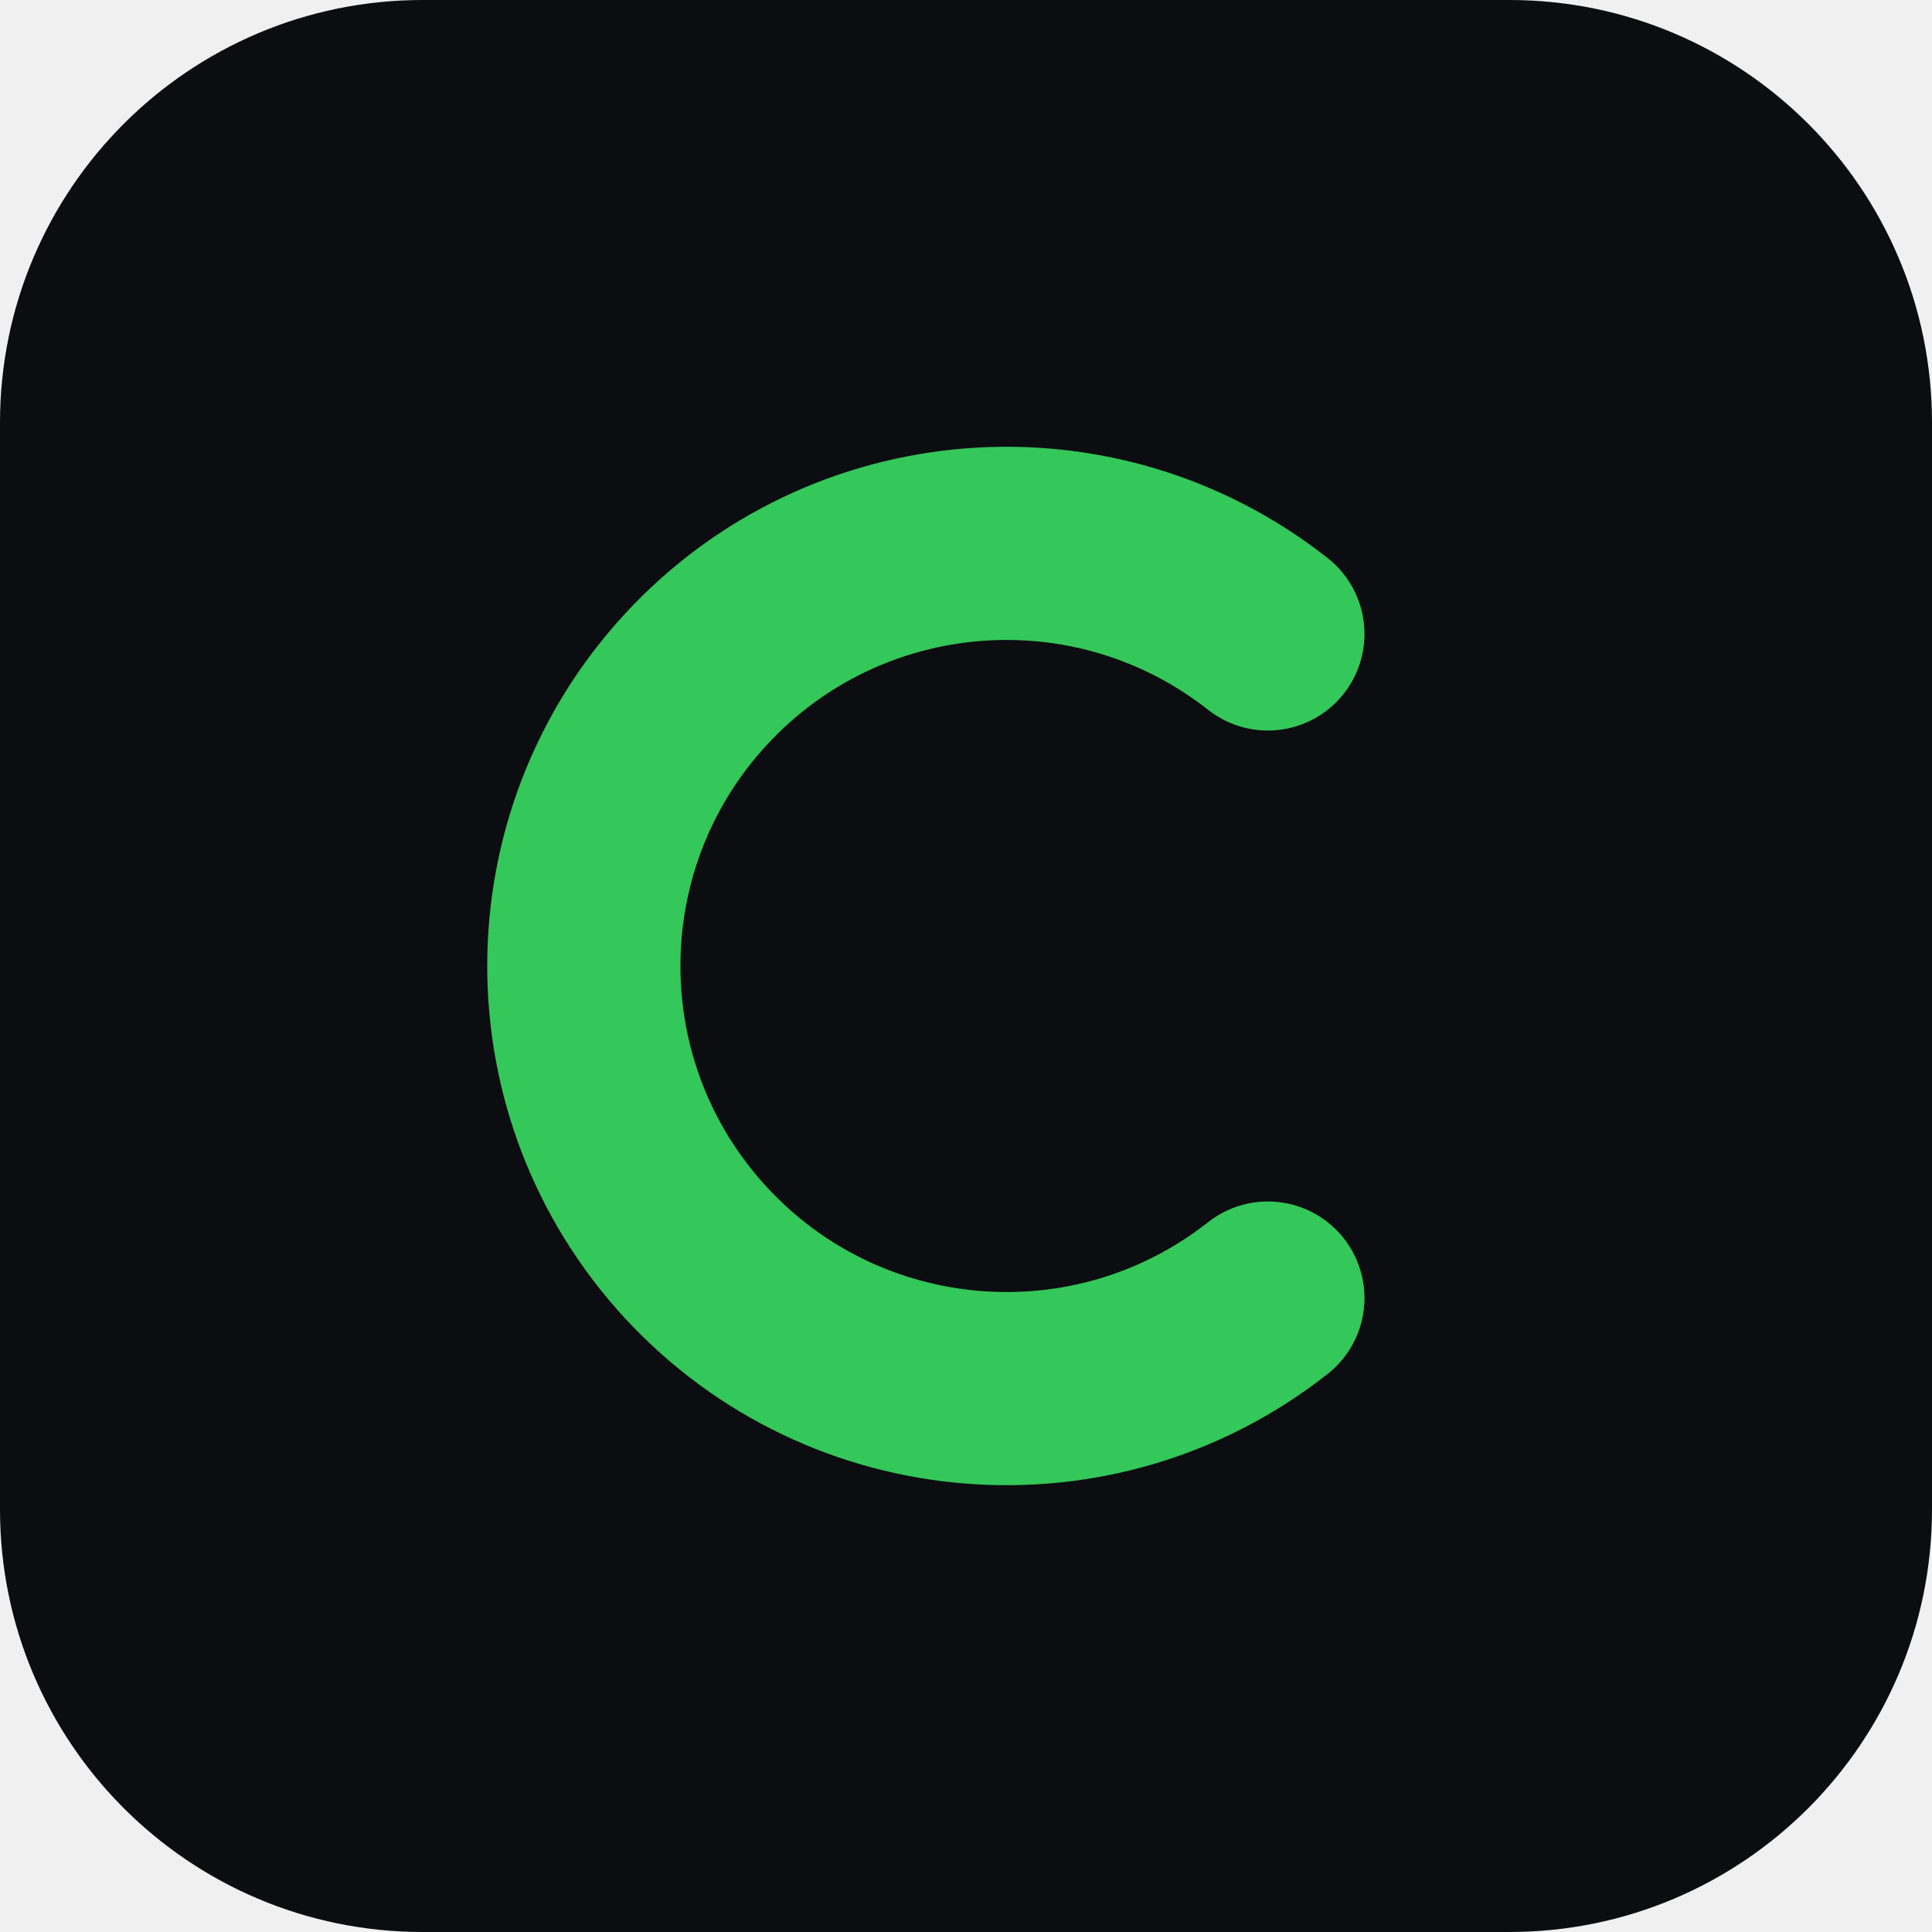
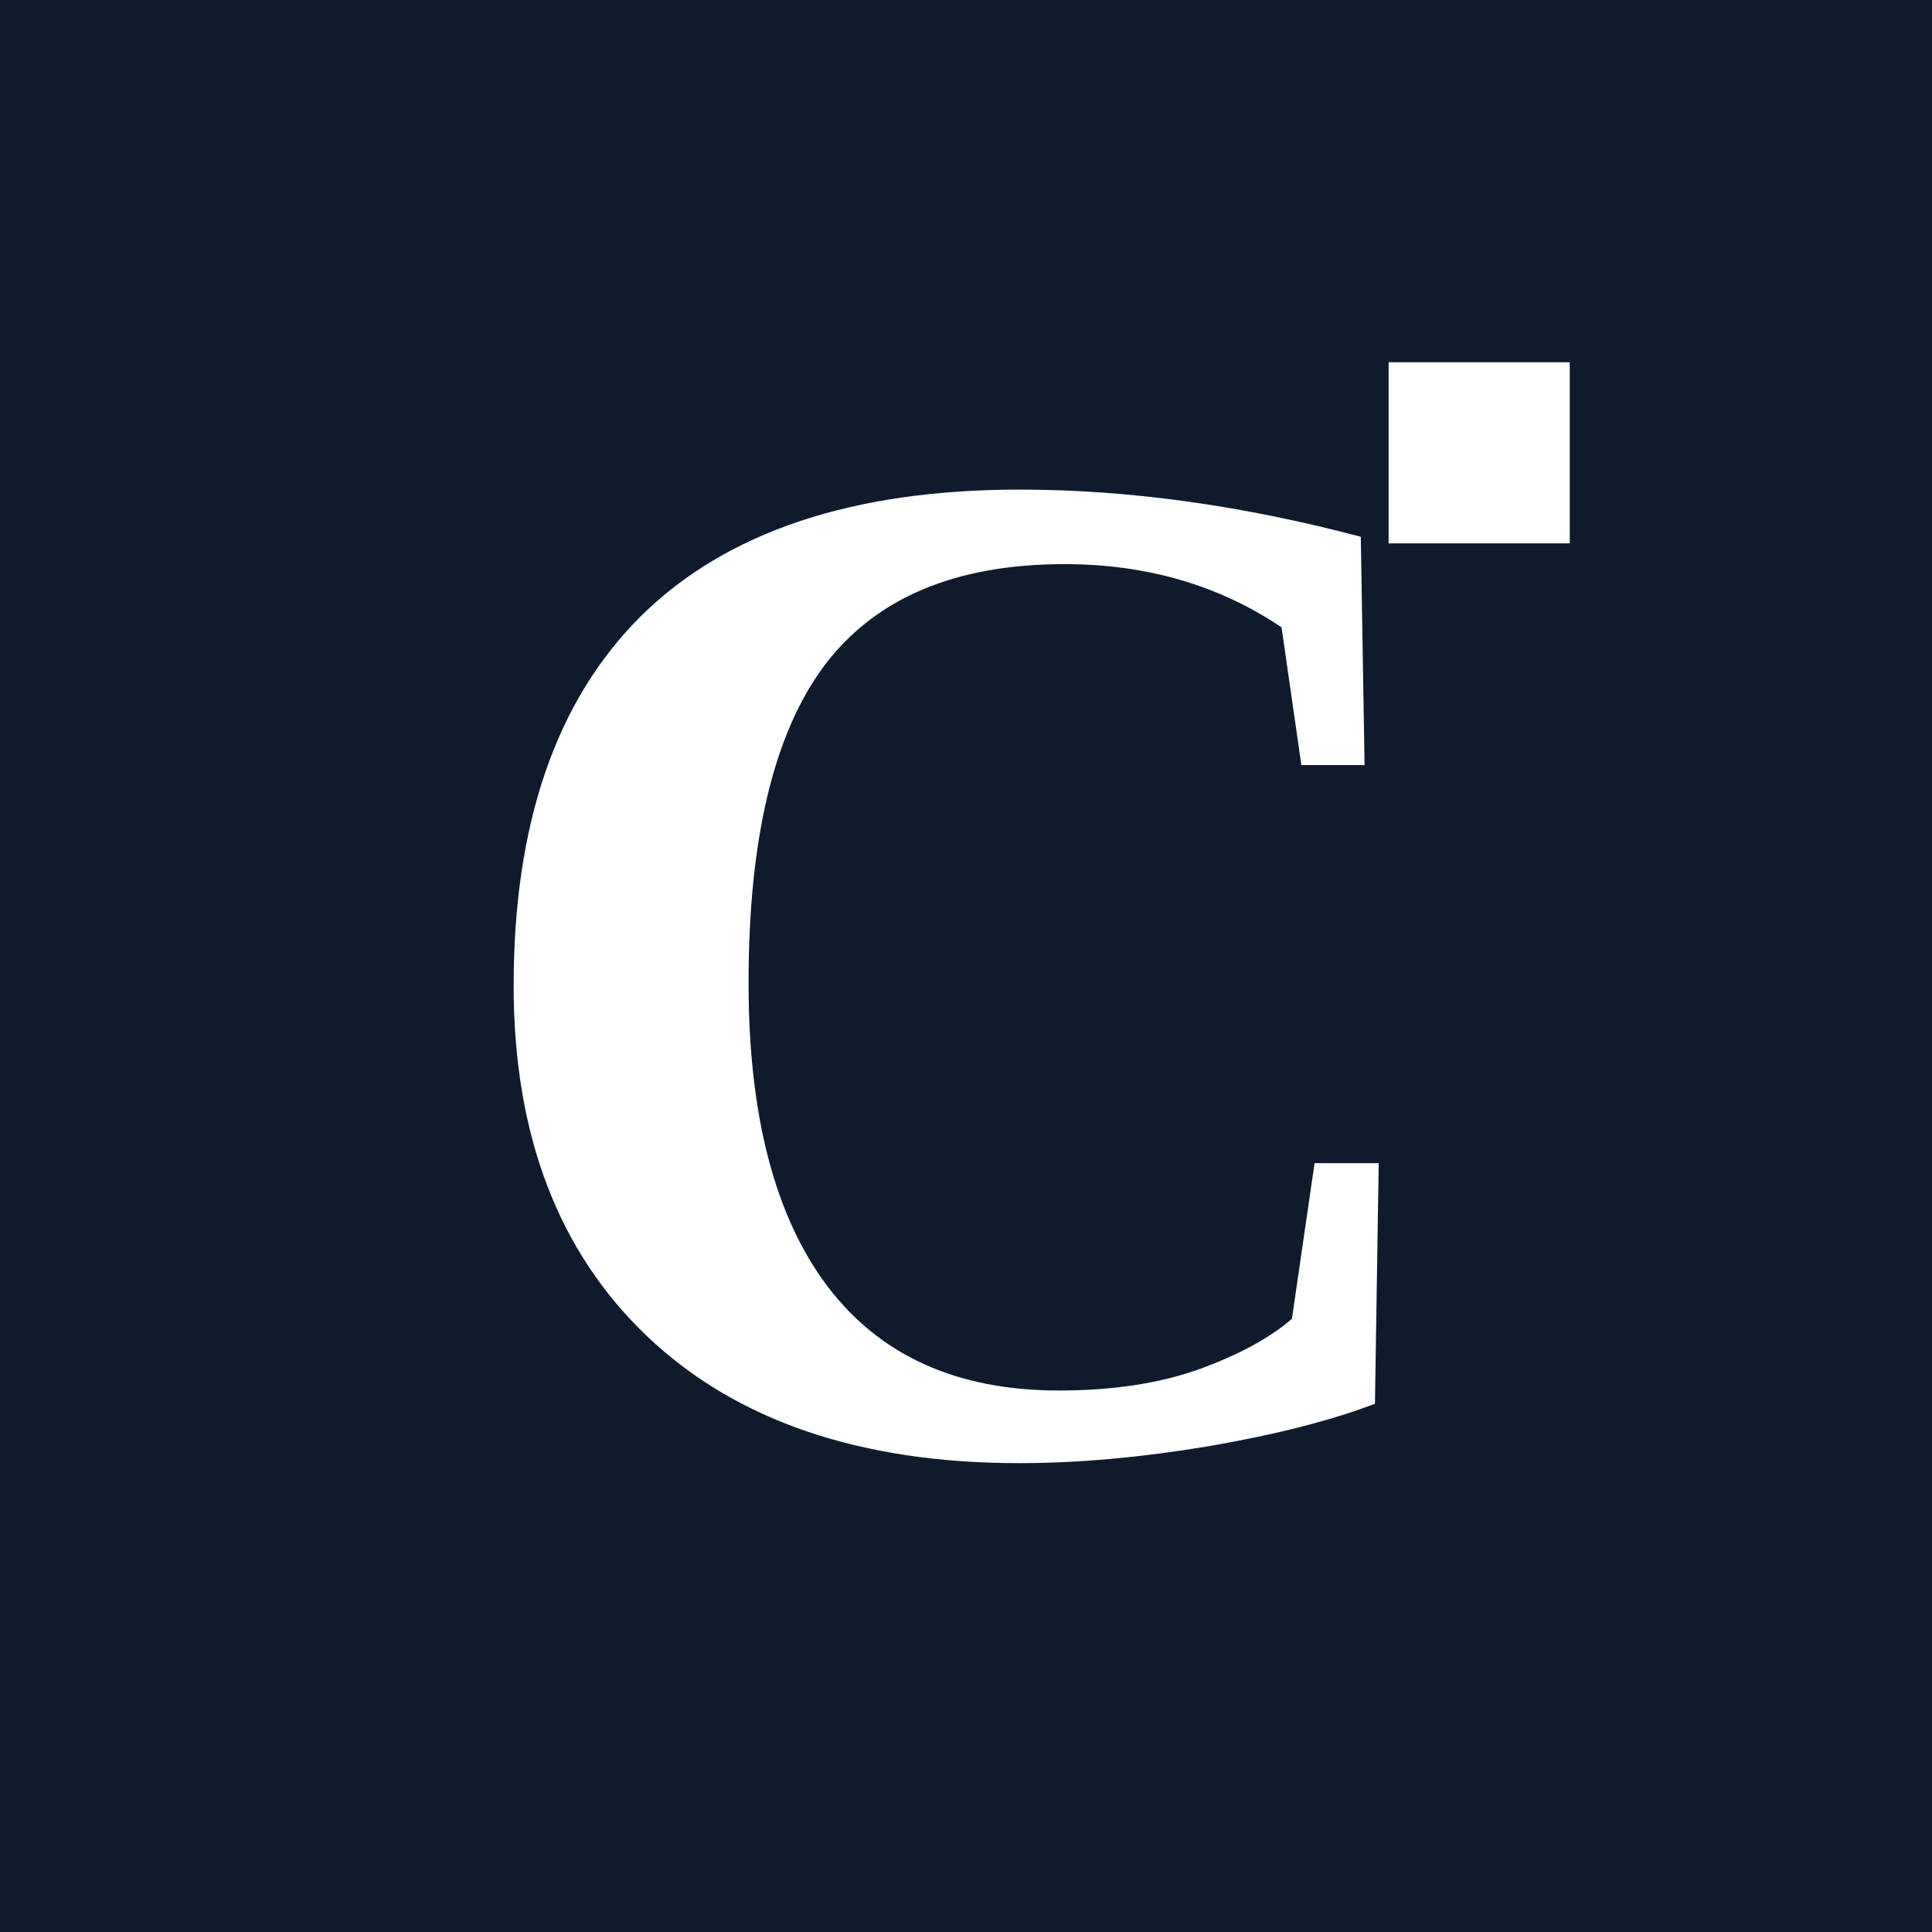
<svg xmlns="http://www.w3.org/2000/svg" viewBox="0 0 32 32">
-   <rect width="32" height="32" rx="7" fill="#0b0d10" />
-   <path d="M21 10.5A7 7 0 1 0 21 21.5" fill="none" stroke="#34c759" stroke-width="3.2" stroke-linecap="round" />
+   <rect width="32" height="32" fill="#0F1B2D" />
+   <text x="16" y="24" text-anchor="middle" font-family="Georgia,'Times New Roman',serif" font-weight="700" font-size="24" fill="#fff">C</text>
+   <rect x="23" y="6" width="3" height="3" fill="#fff" />
</svg>
